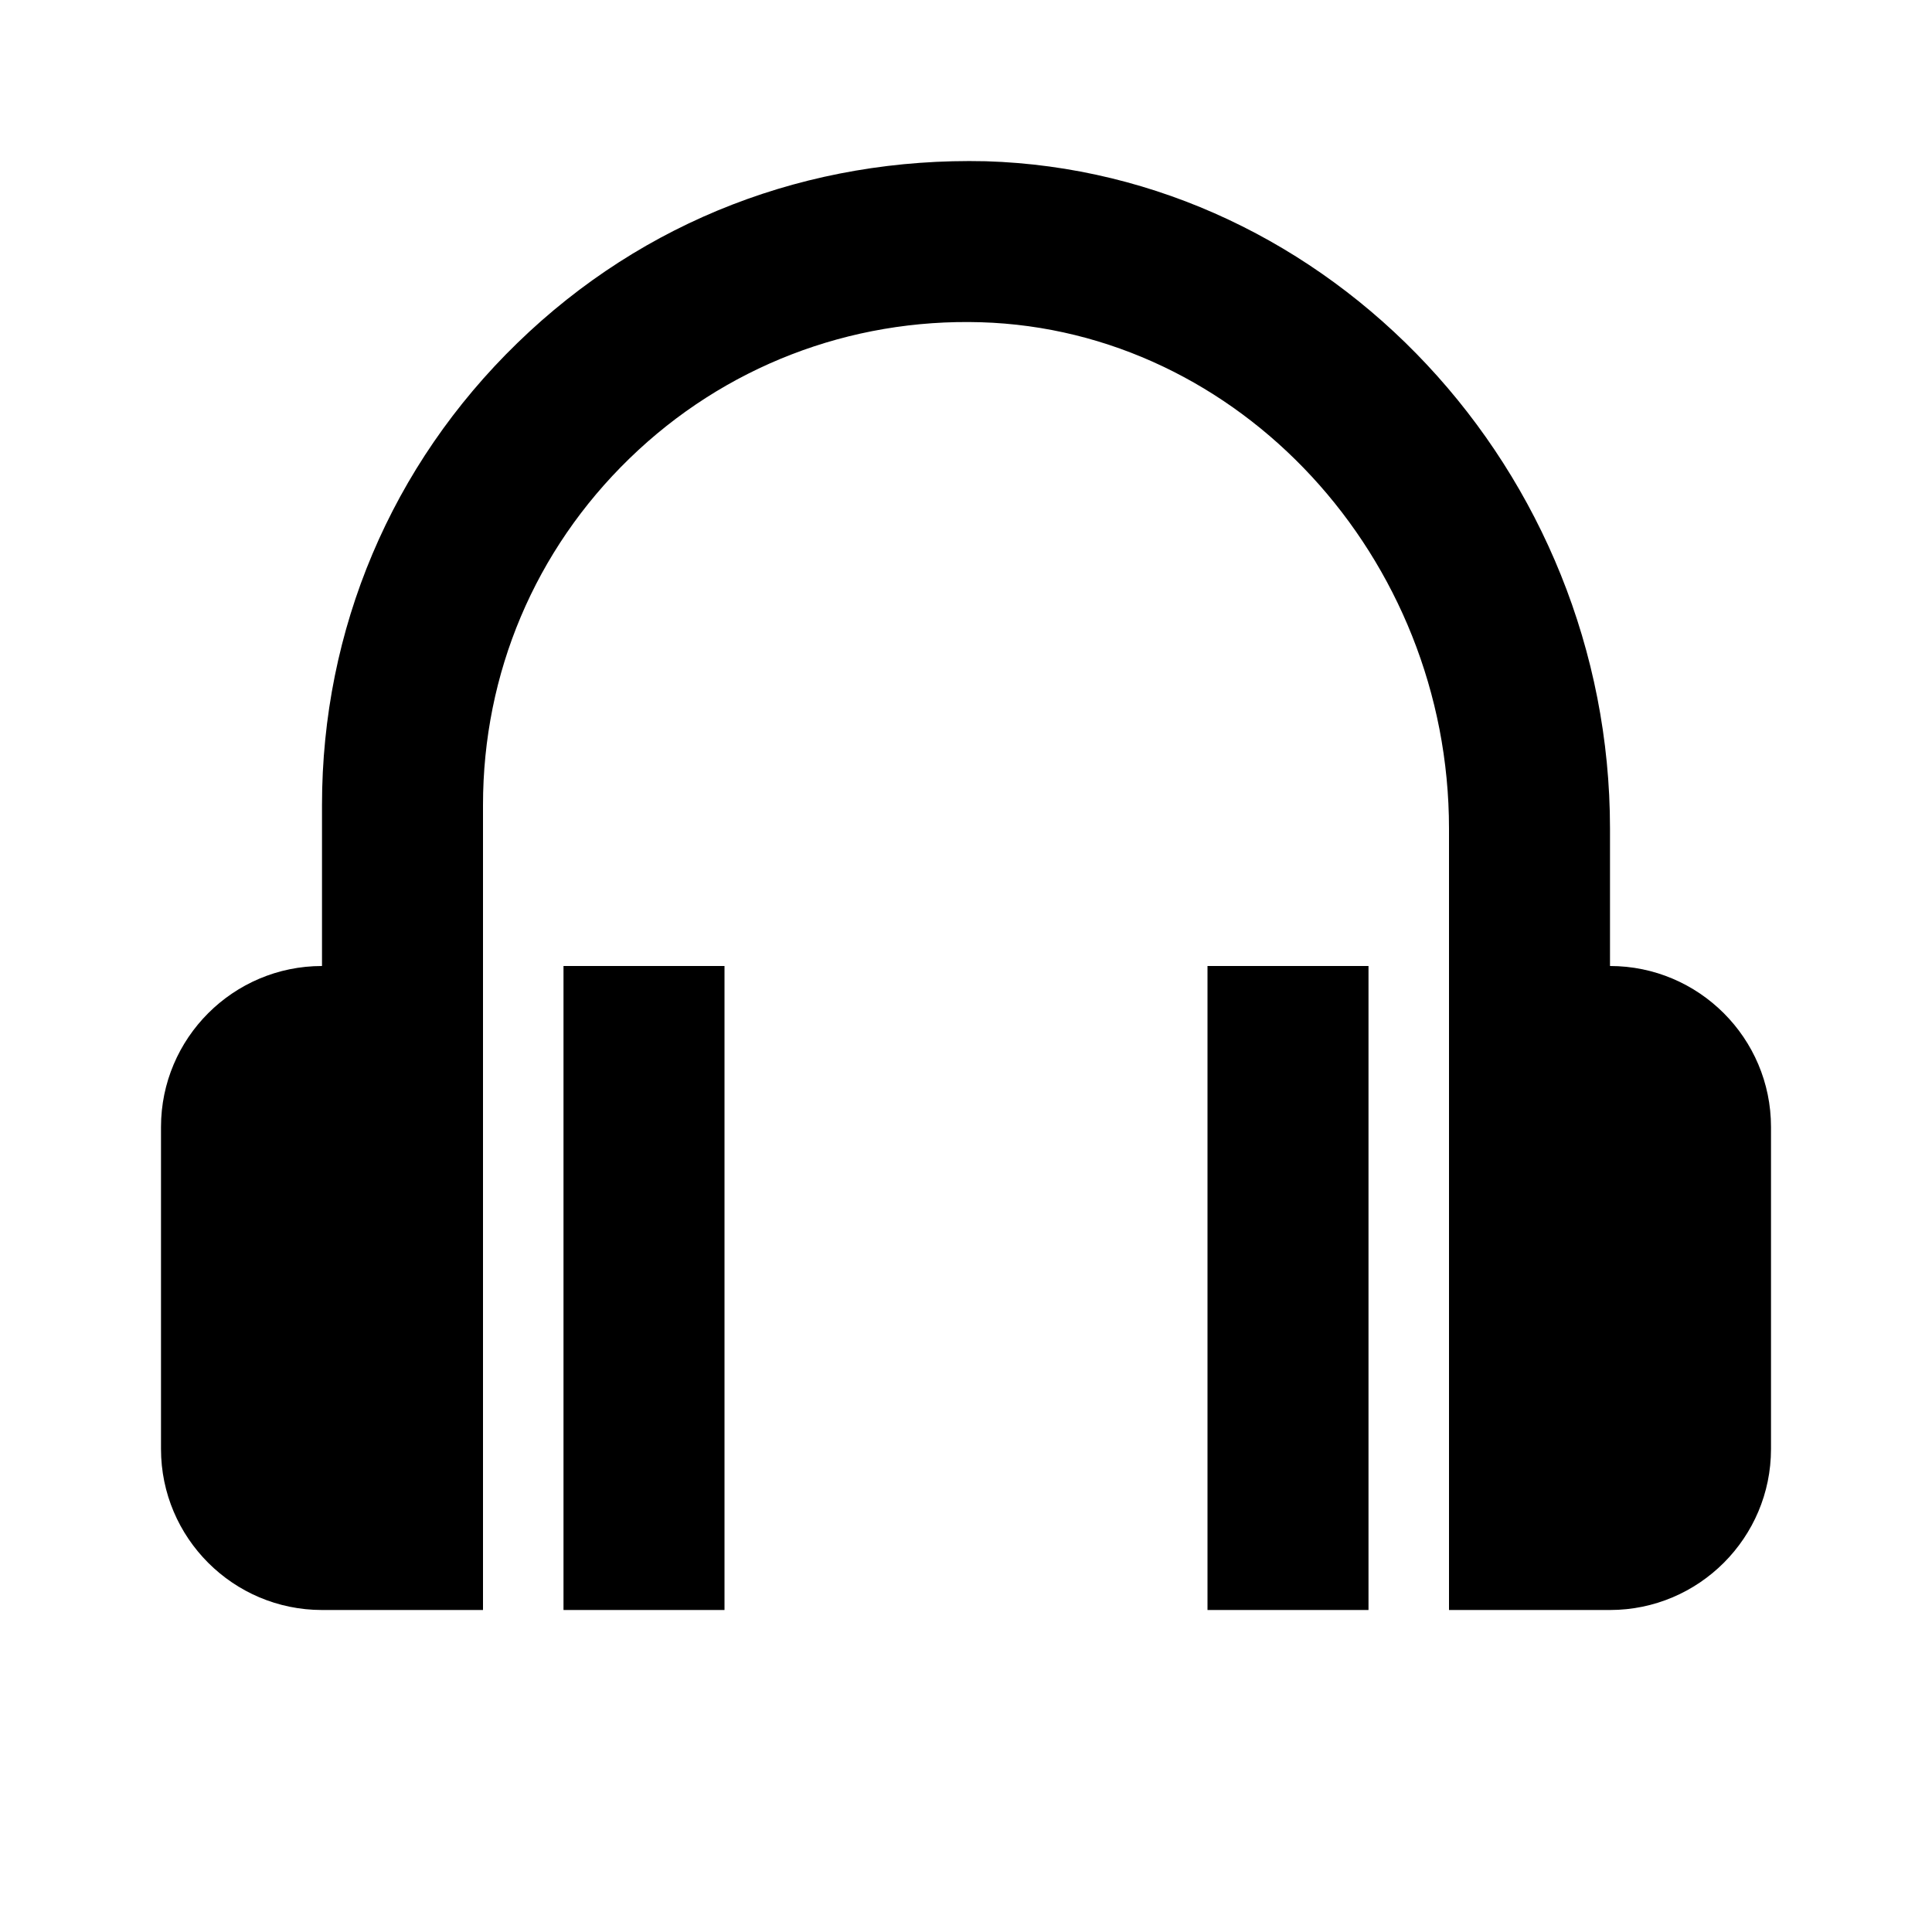
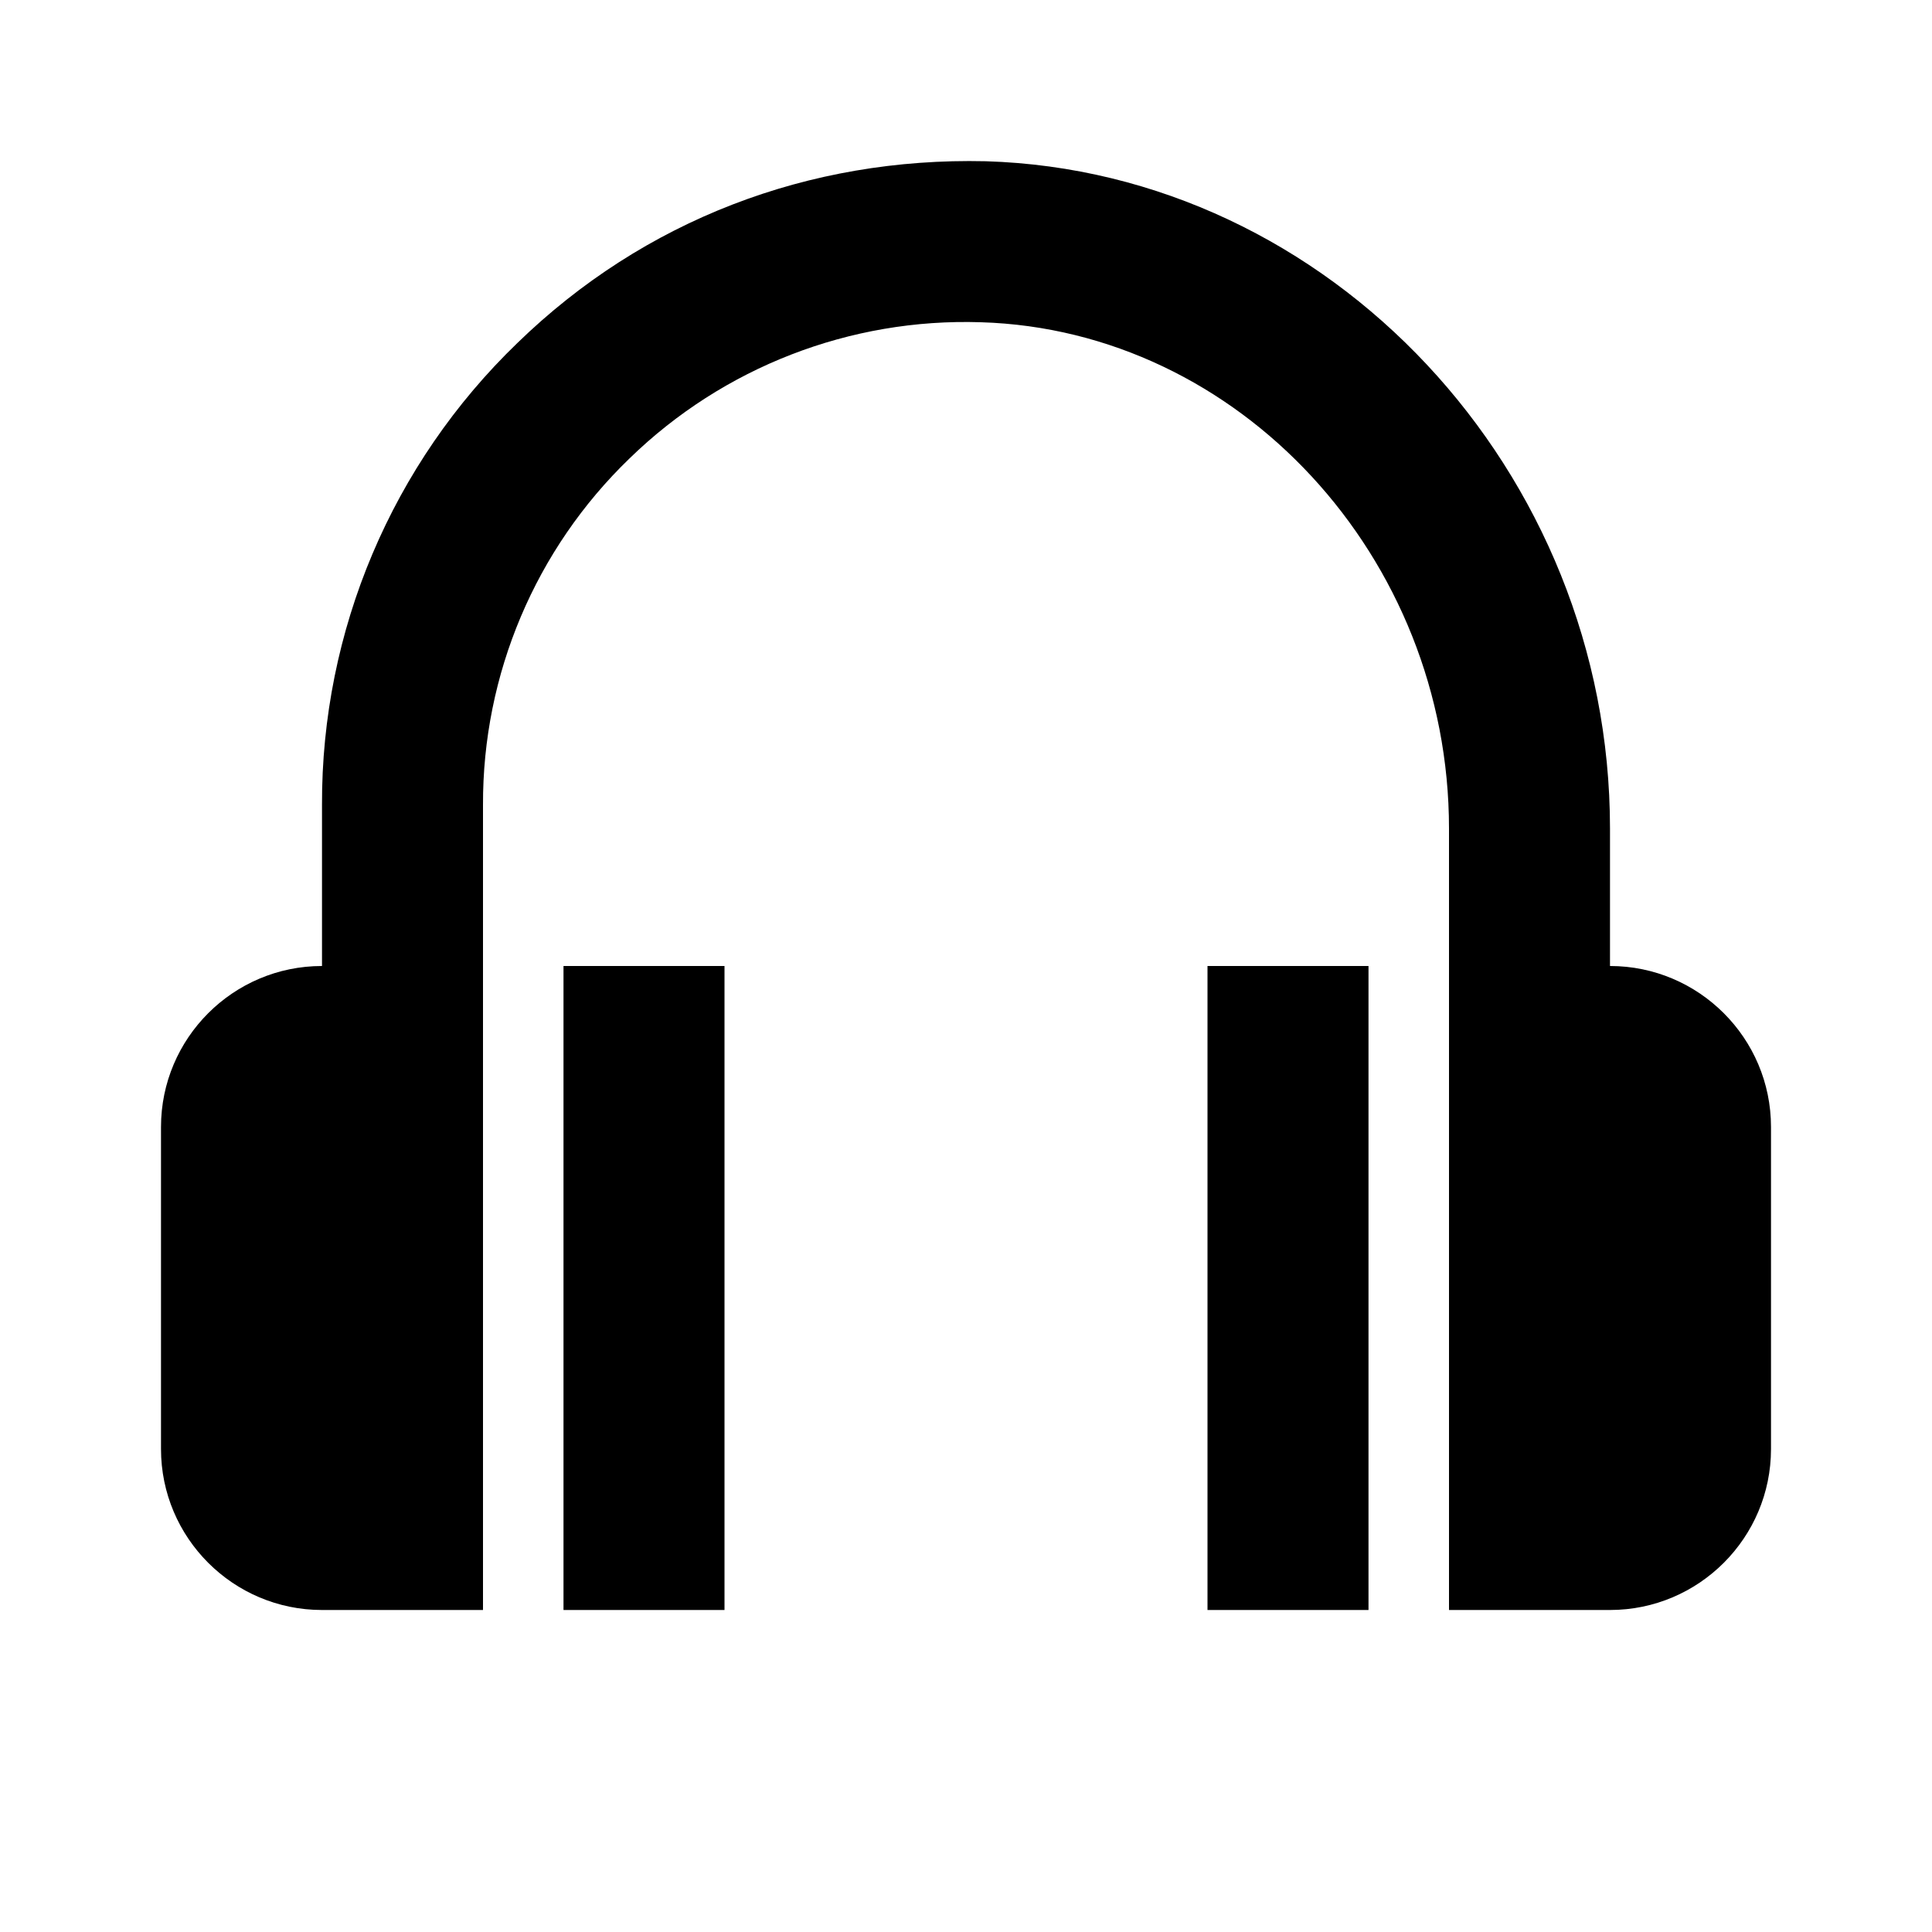
- <svg xmlns="http://www.w3.org/2000/svg" viewBox="0 0 24 24" height="24" width="24">
-   <path d="M20,12v-1.707c0-4.442-3.479-8.161-7.755-8.29c-2.204-0.051-4.251,0.736-5.816,2.256C4.862,5.779,4,7.818,4,10v2 c-1.103,0-2,0.897-2,2v4c0,1.103,0.897,2,2,2h2V10c0-1.637,0.646-3.166,1.821-4.306c1.174-1.14,2.735-1.739,4.363-1.691 C15.392,4.099,18,6.921,18,10.293V20h2c1.103,0,2-0.897,2-2v-4C22,12.897,21.103,12,20,12z" />
-   <path d="M7 12H9V20H7zM15 12H17V20H15z" />
+ <svg xmlns="http://www.w3.org/2000/svg" width="24" height="24" viewBox="0 0 24 24">
+   <path d="M20 12v-1.707c0-4.442-3.479-8.161-7.755-8.29-2.204-.051-4.251.736-5.816 2.256A7.93 7.93 0 0 0 4 10v2c-1.103 0-2 .897-2 2v4c0 1.103.897 2 2 2h2V10a5.95 5.95 0 0 1 1.821-4.306 5.98 5.98 0 0 1 4.363-1.691C15.392 4.099 18 6.921 18 10.293V20h2c1.103 0 2-.897 2-2v-4c0-1.103-.897-2-2-2" />
+   <path d="M7 12h2v8H7zm8 0h2v8h-2z" />
</svg>
